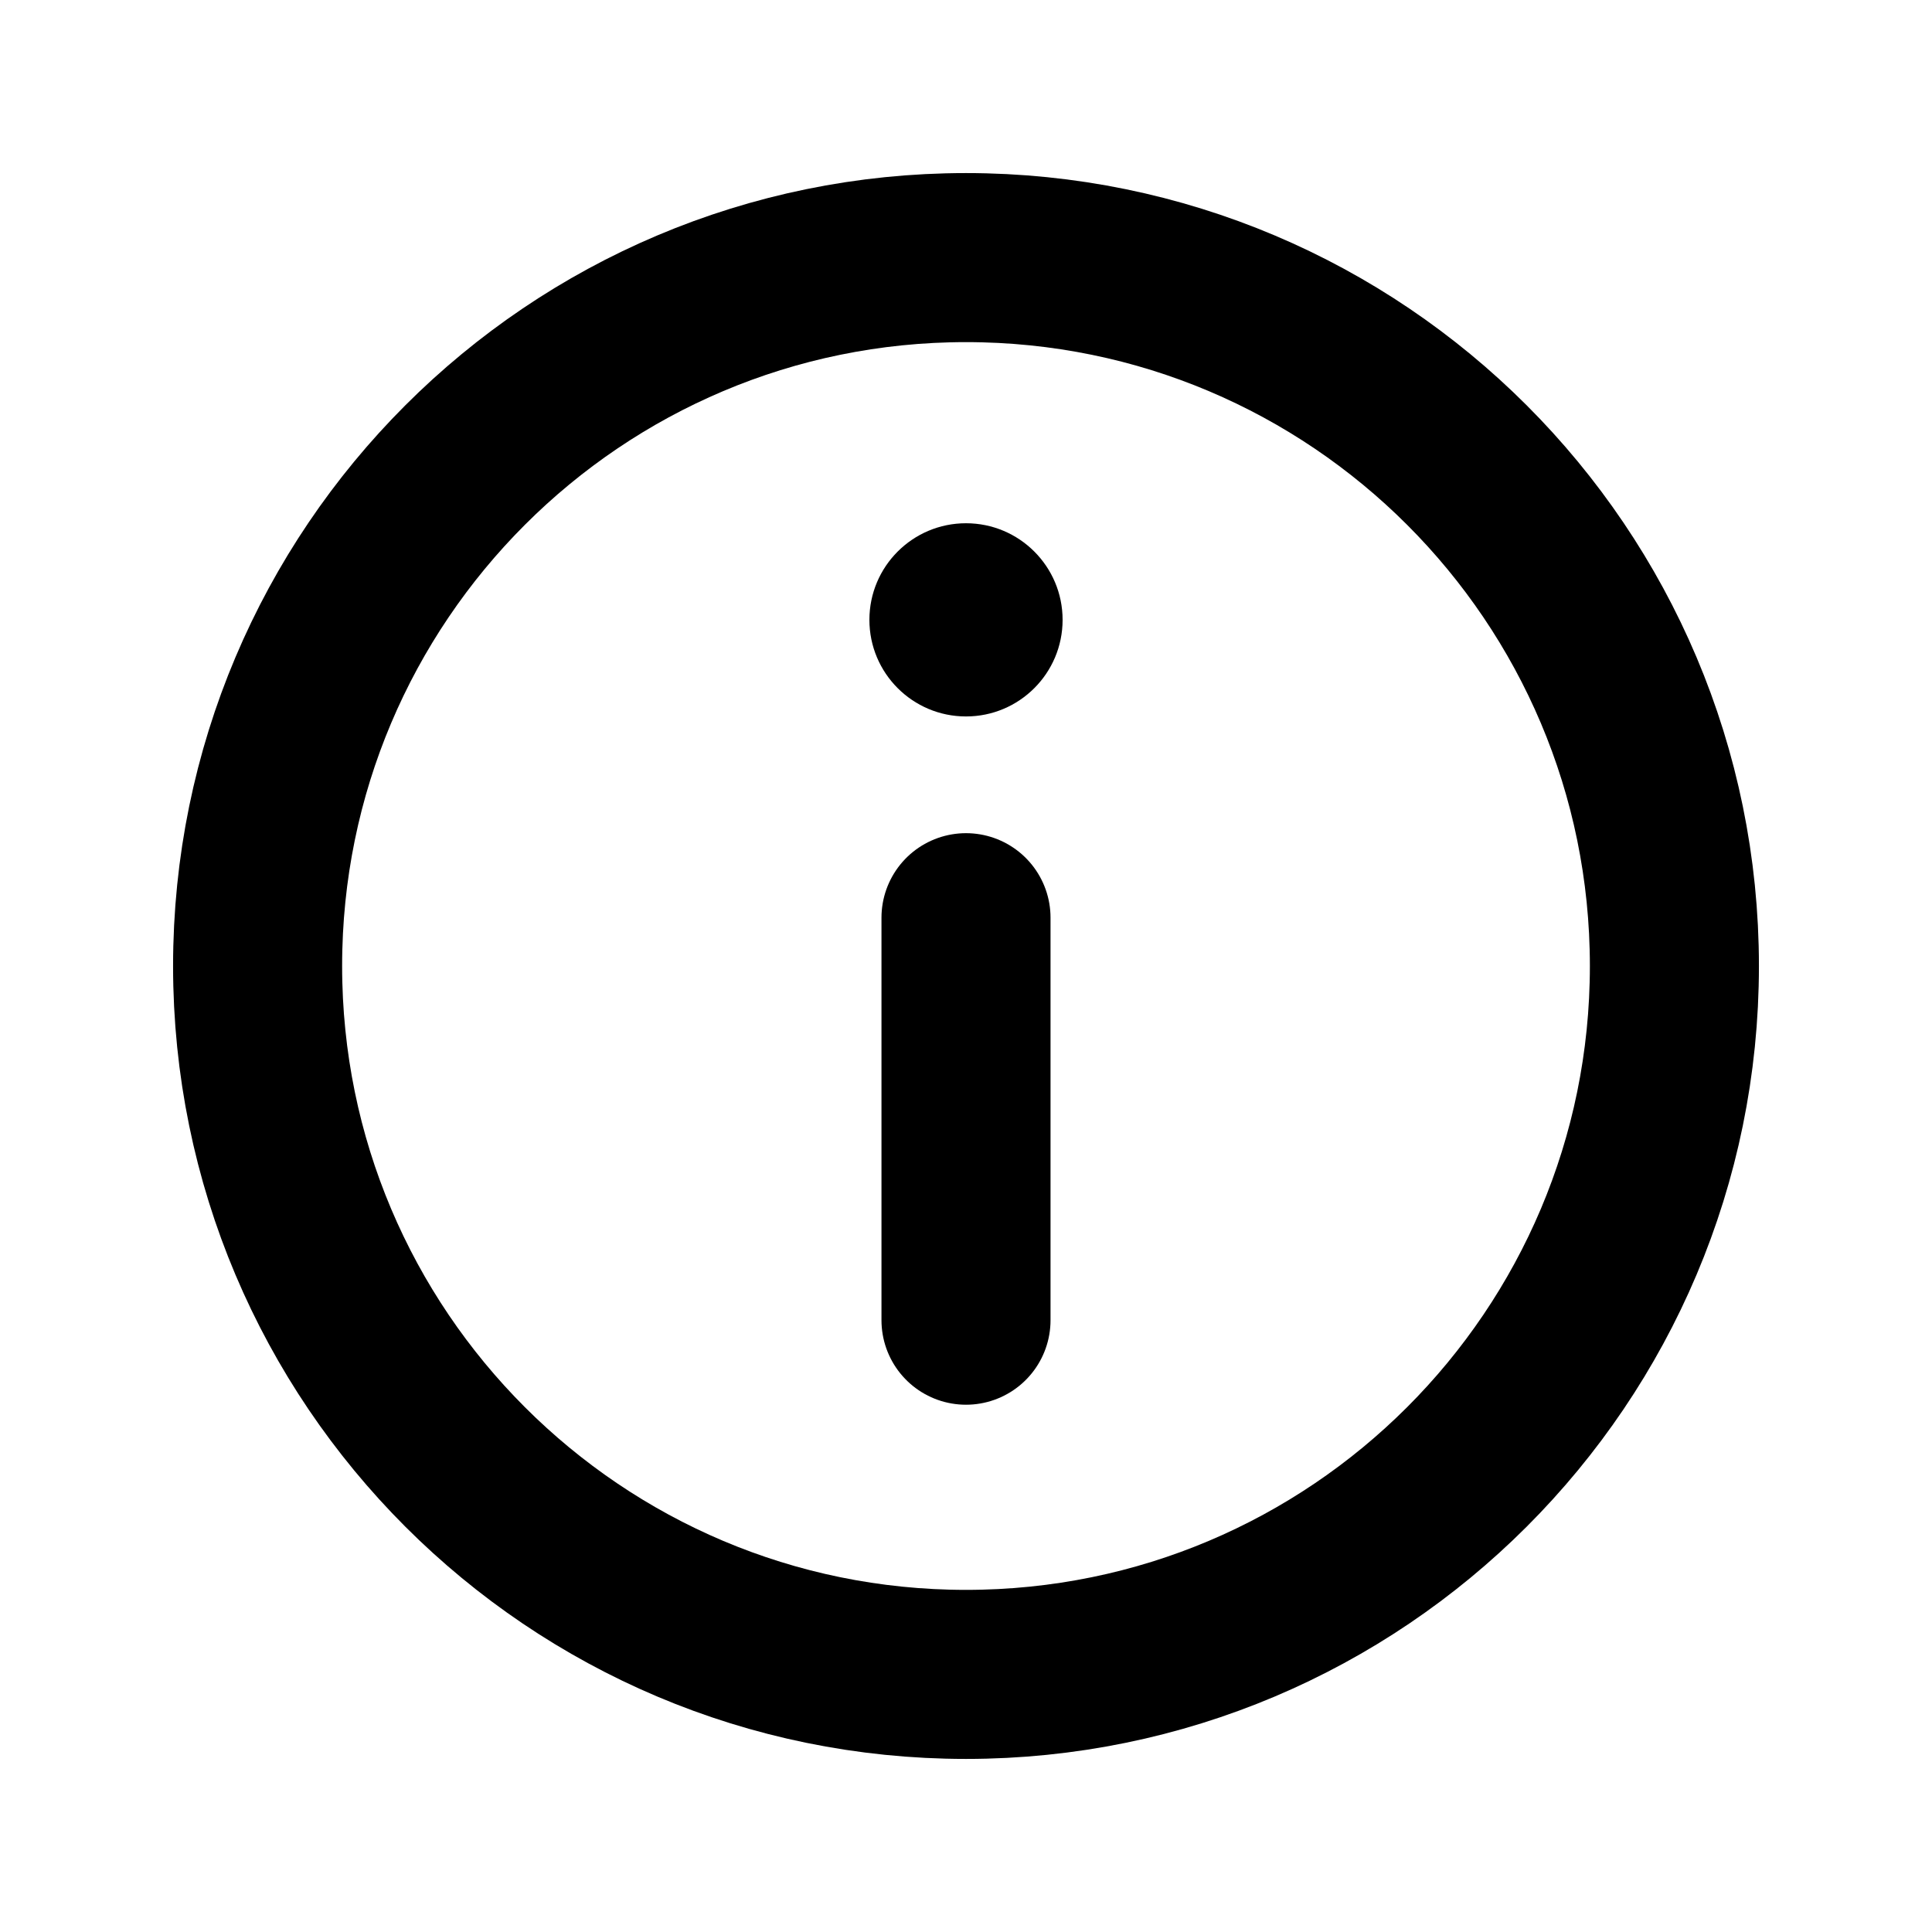
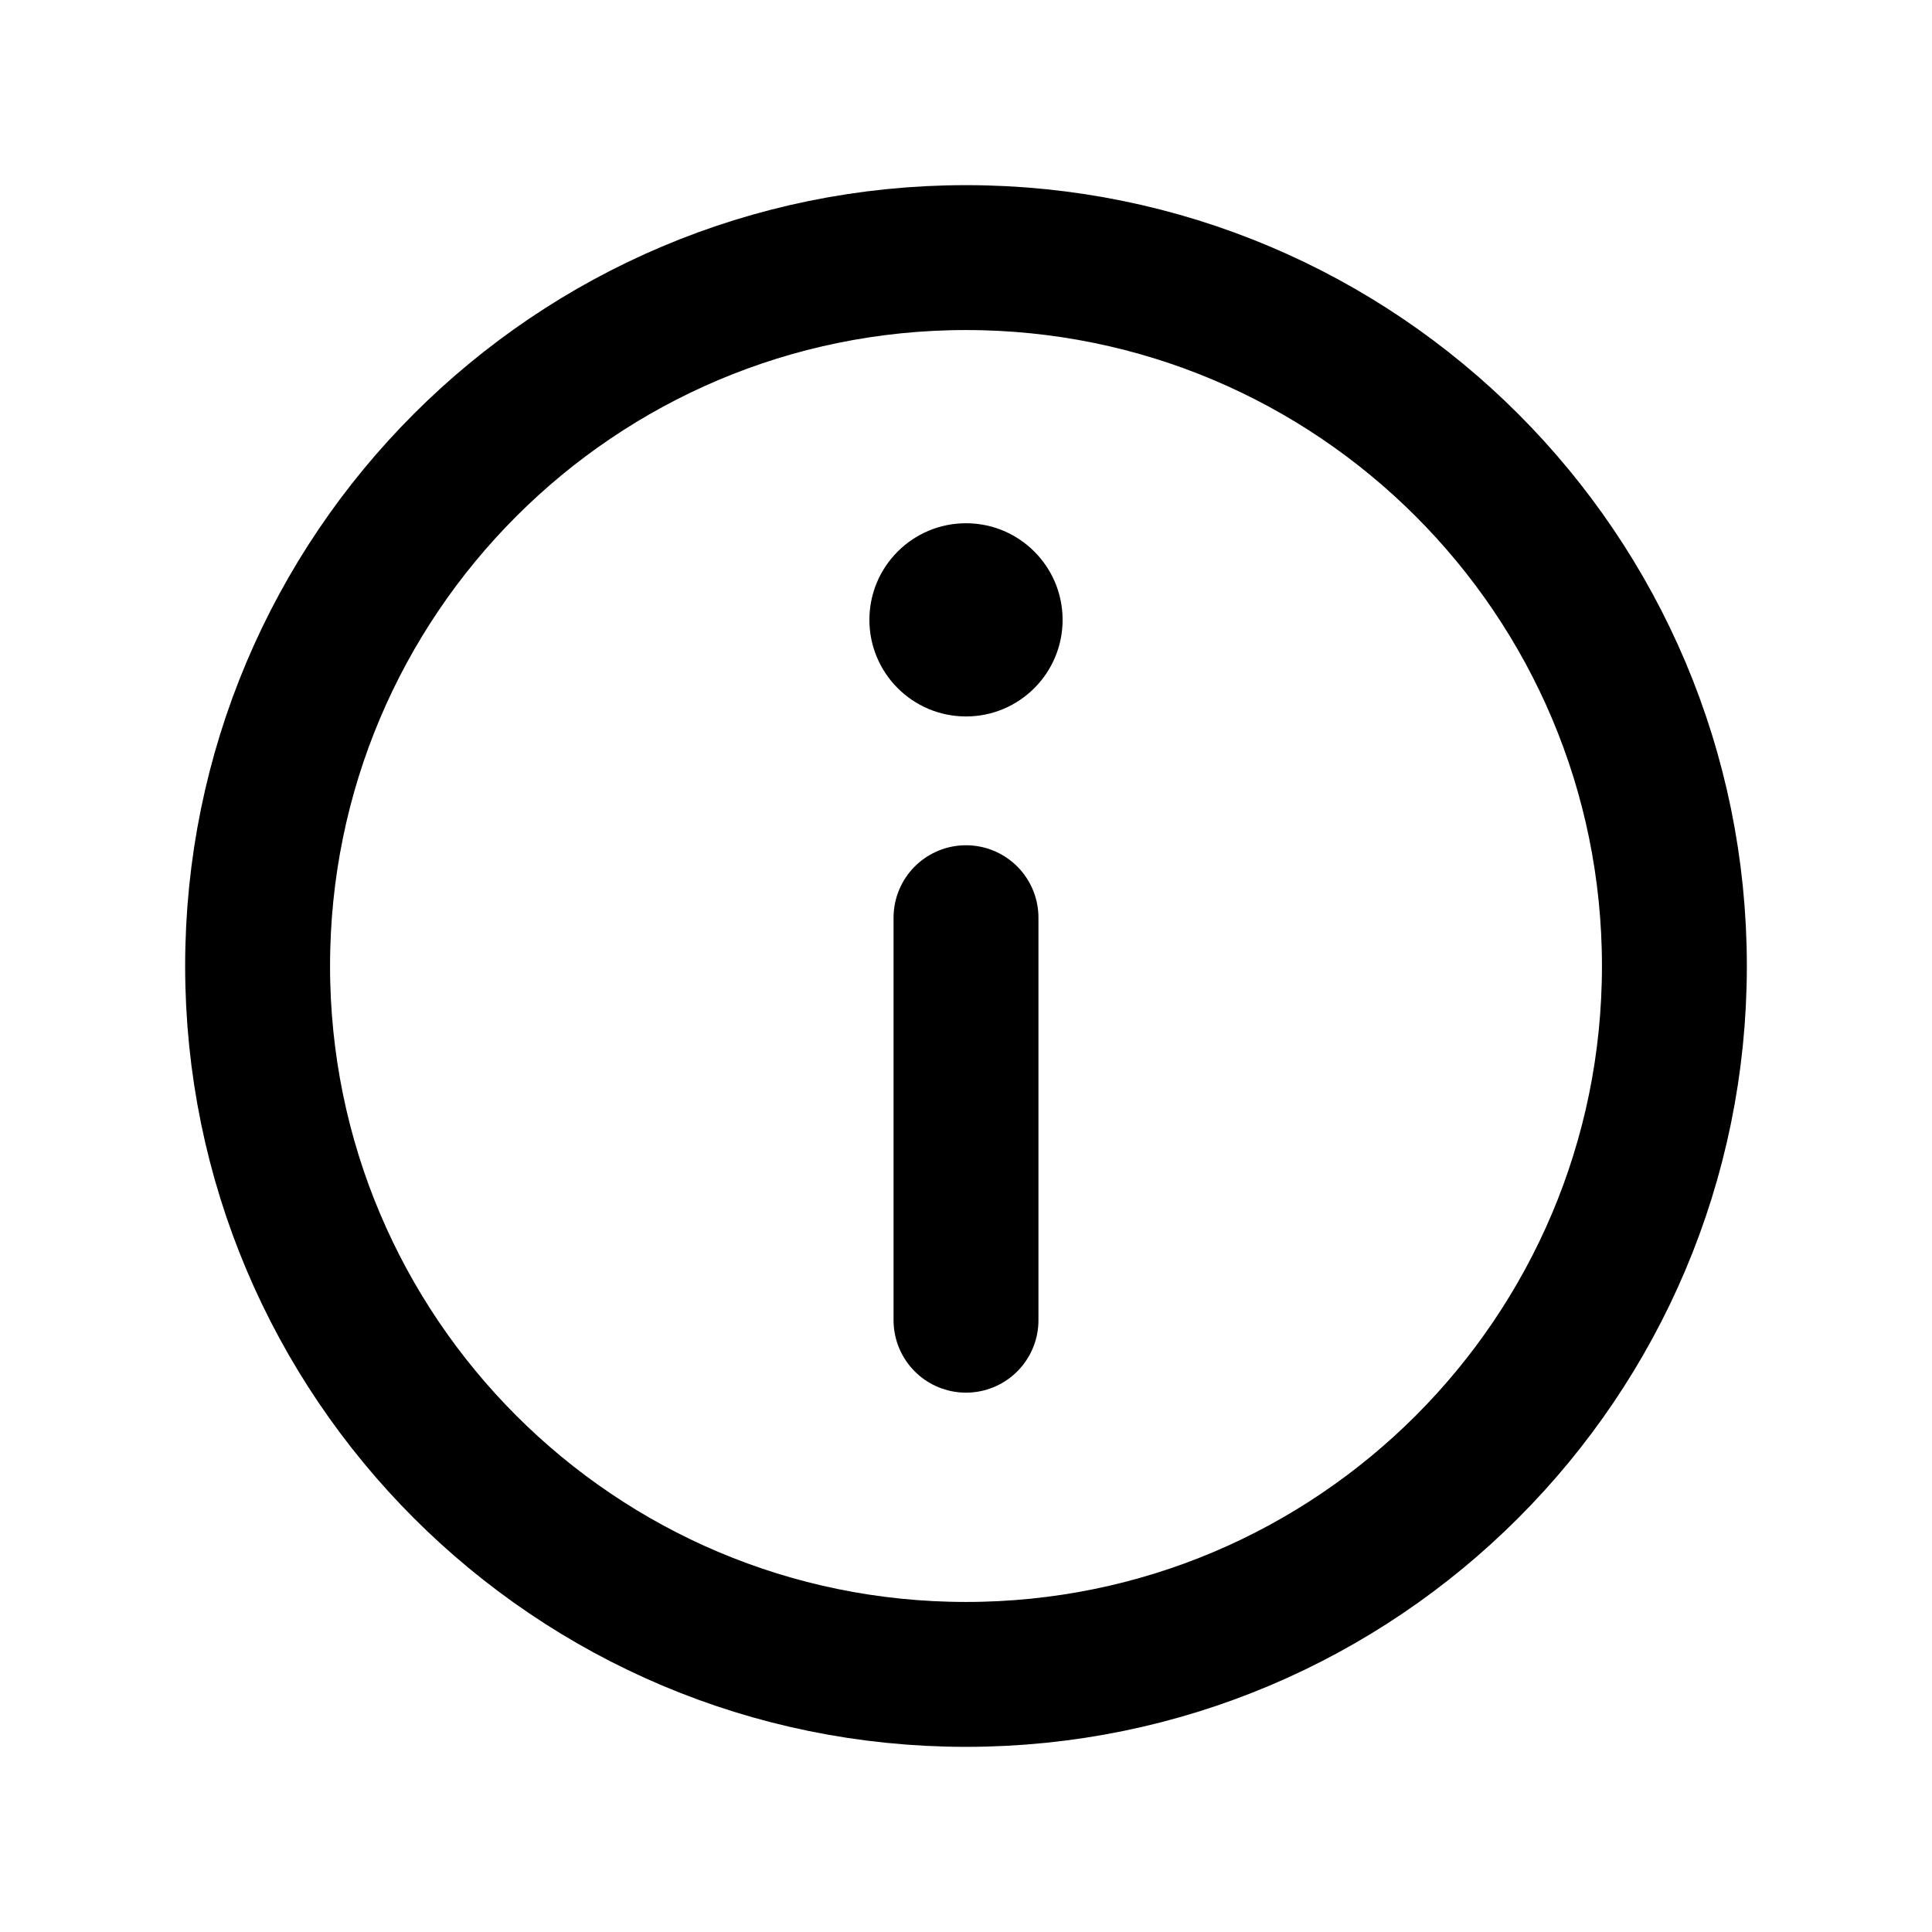
- <svg xmlns="http://www.w3.org/2000/svg" width="24" height="24" viewBox="0 0 24 24" fill="none" stroke="currentColor" stroke-width="2.1" stroke-linecap="round" stroke-linejoin="round">
+ <svg xmlns="http://www.w3.org/2000/svg" width="24" height="24" viewBox="0 0 24 24" fill="none" stroke="currentColor" stroke-width="1.8" stroke-linecap="round" stroke-linejoin="round">
  <circle cx="12" cy="12" r="8.8" />
  <path d="M12 11.4v5" />
  <circle cx="12" cy="7.7" r="1.2" fill="currentColor" stroke="none" />
</svg>
